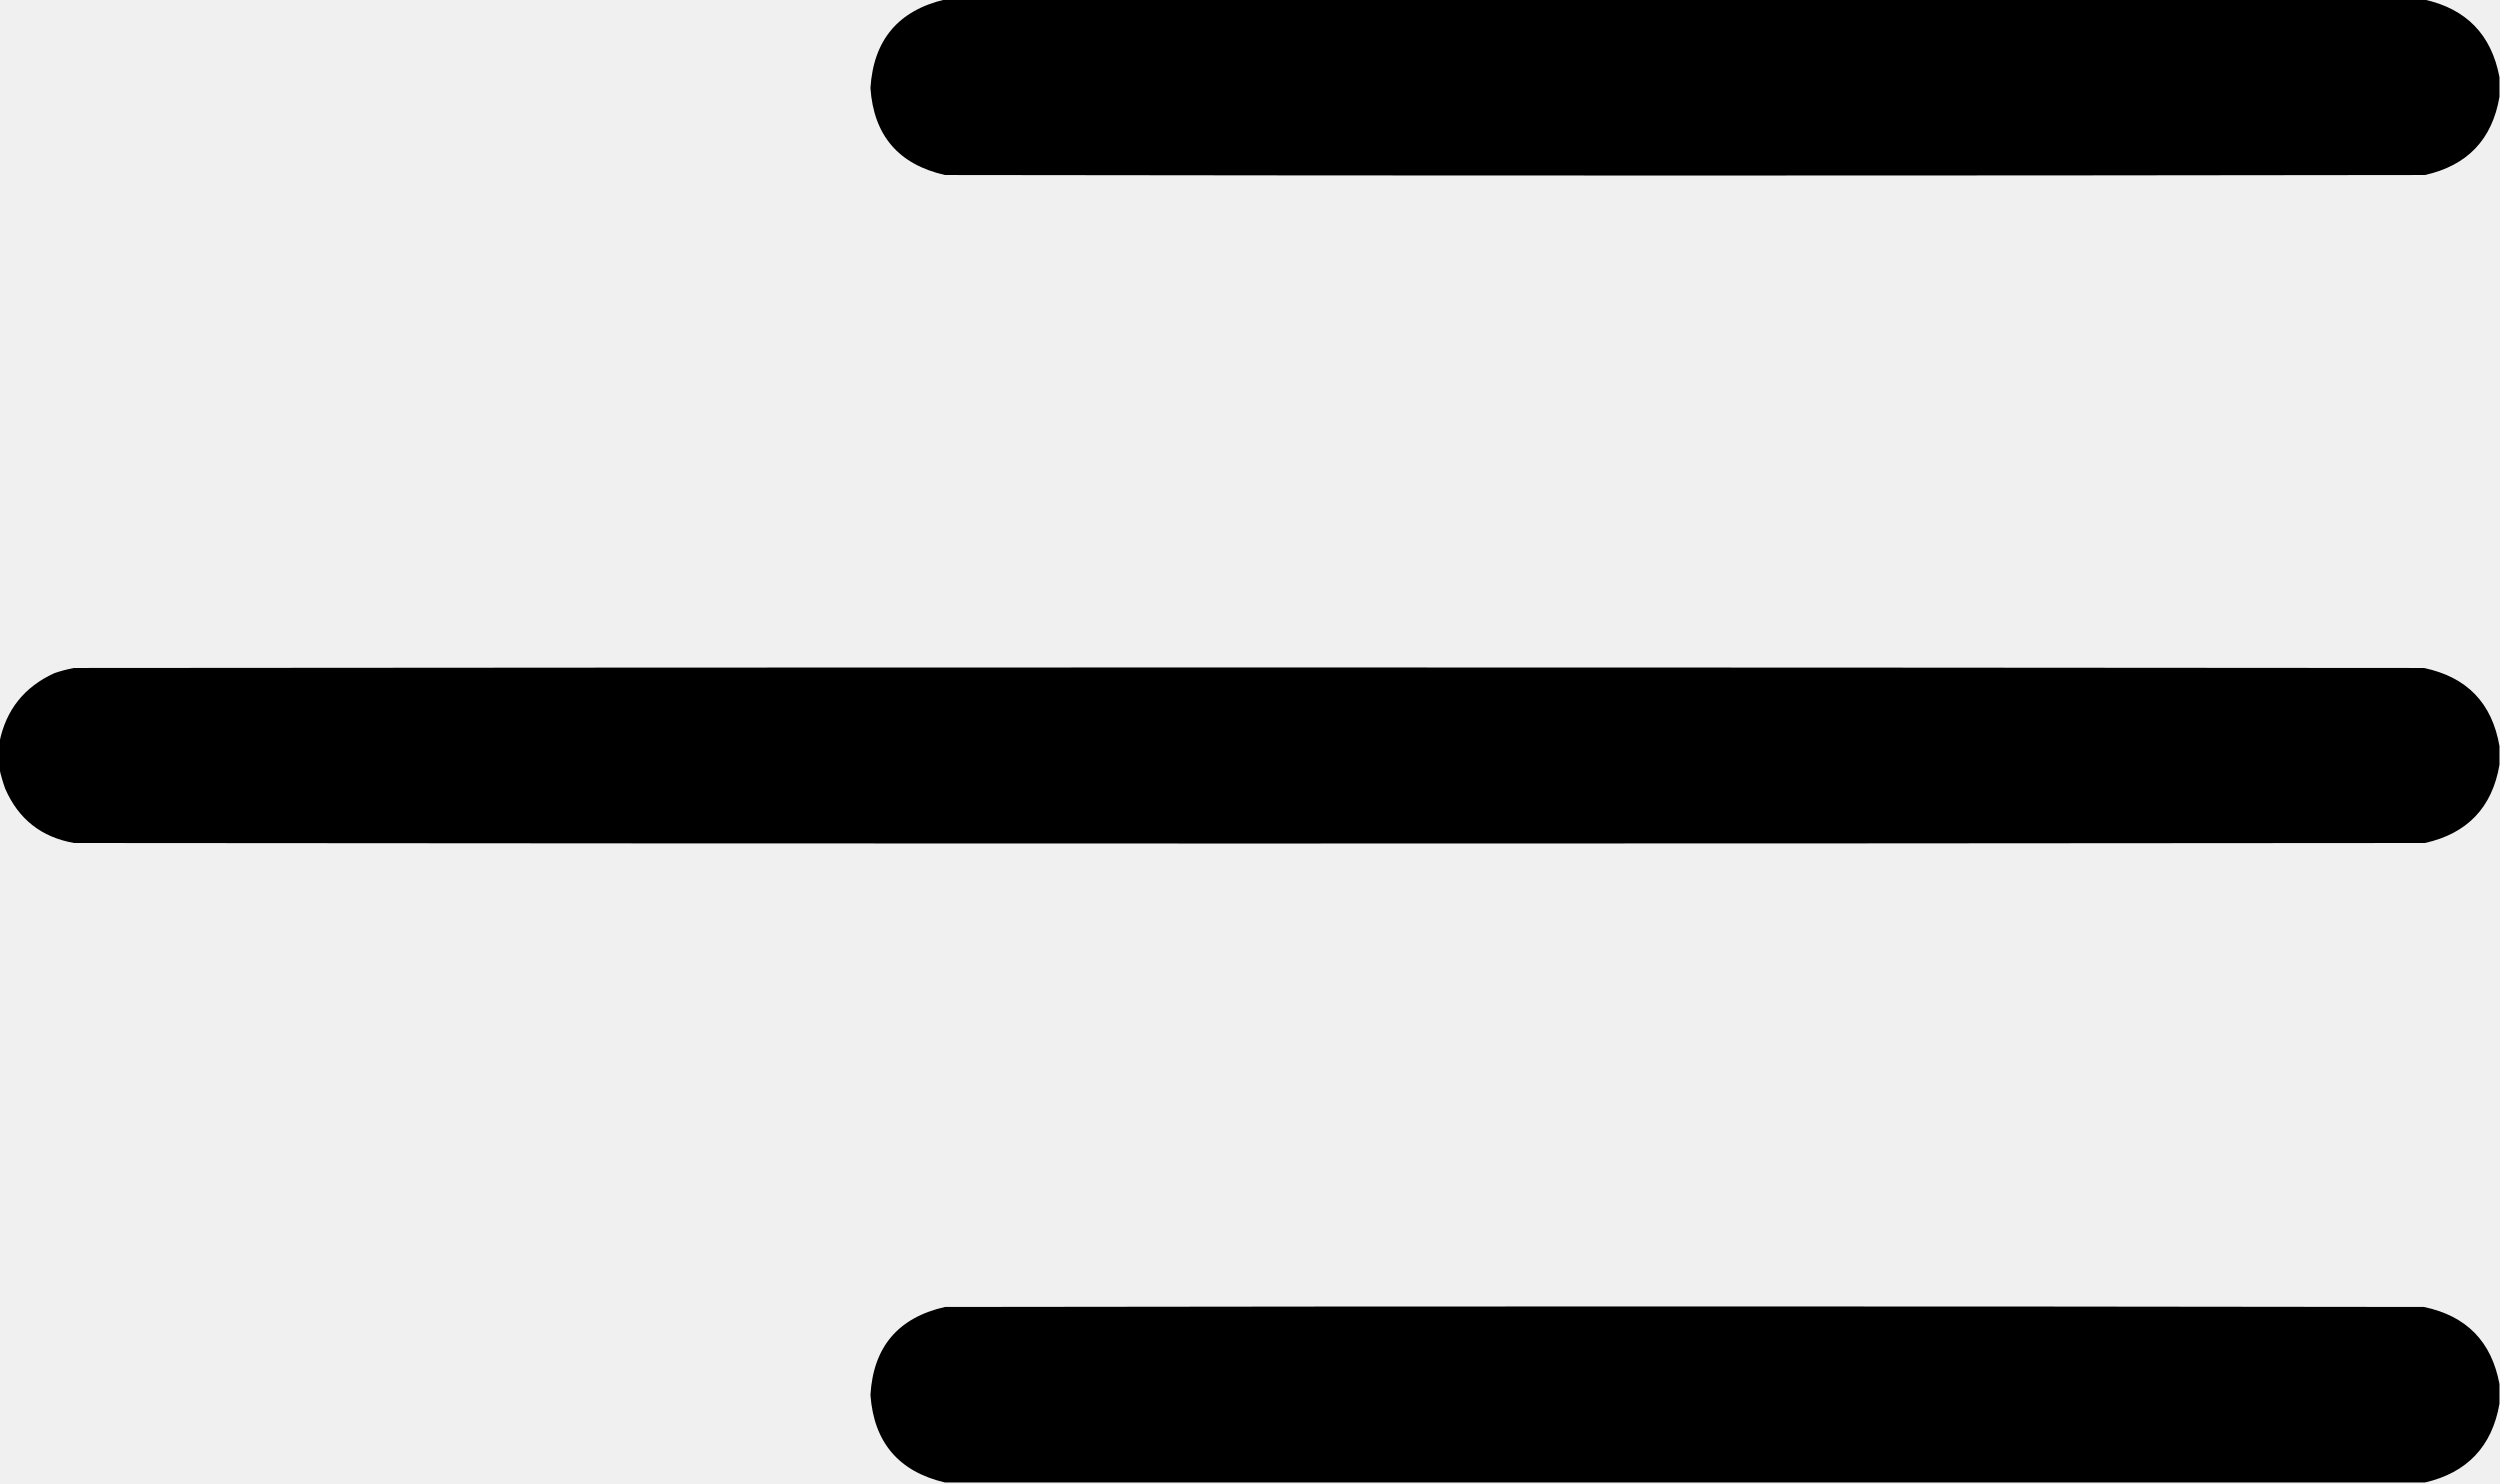
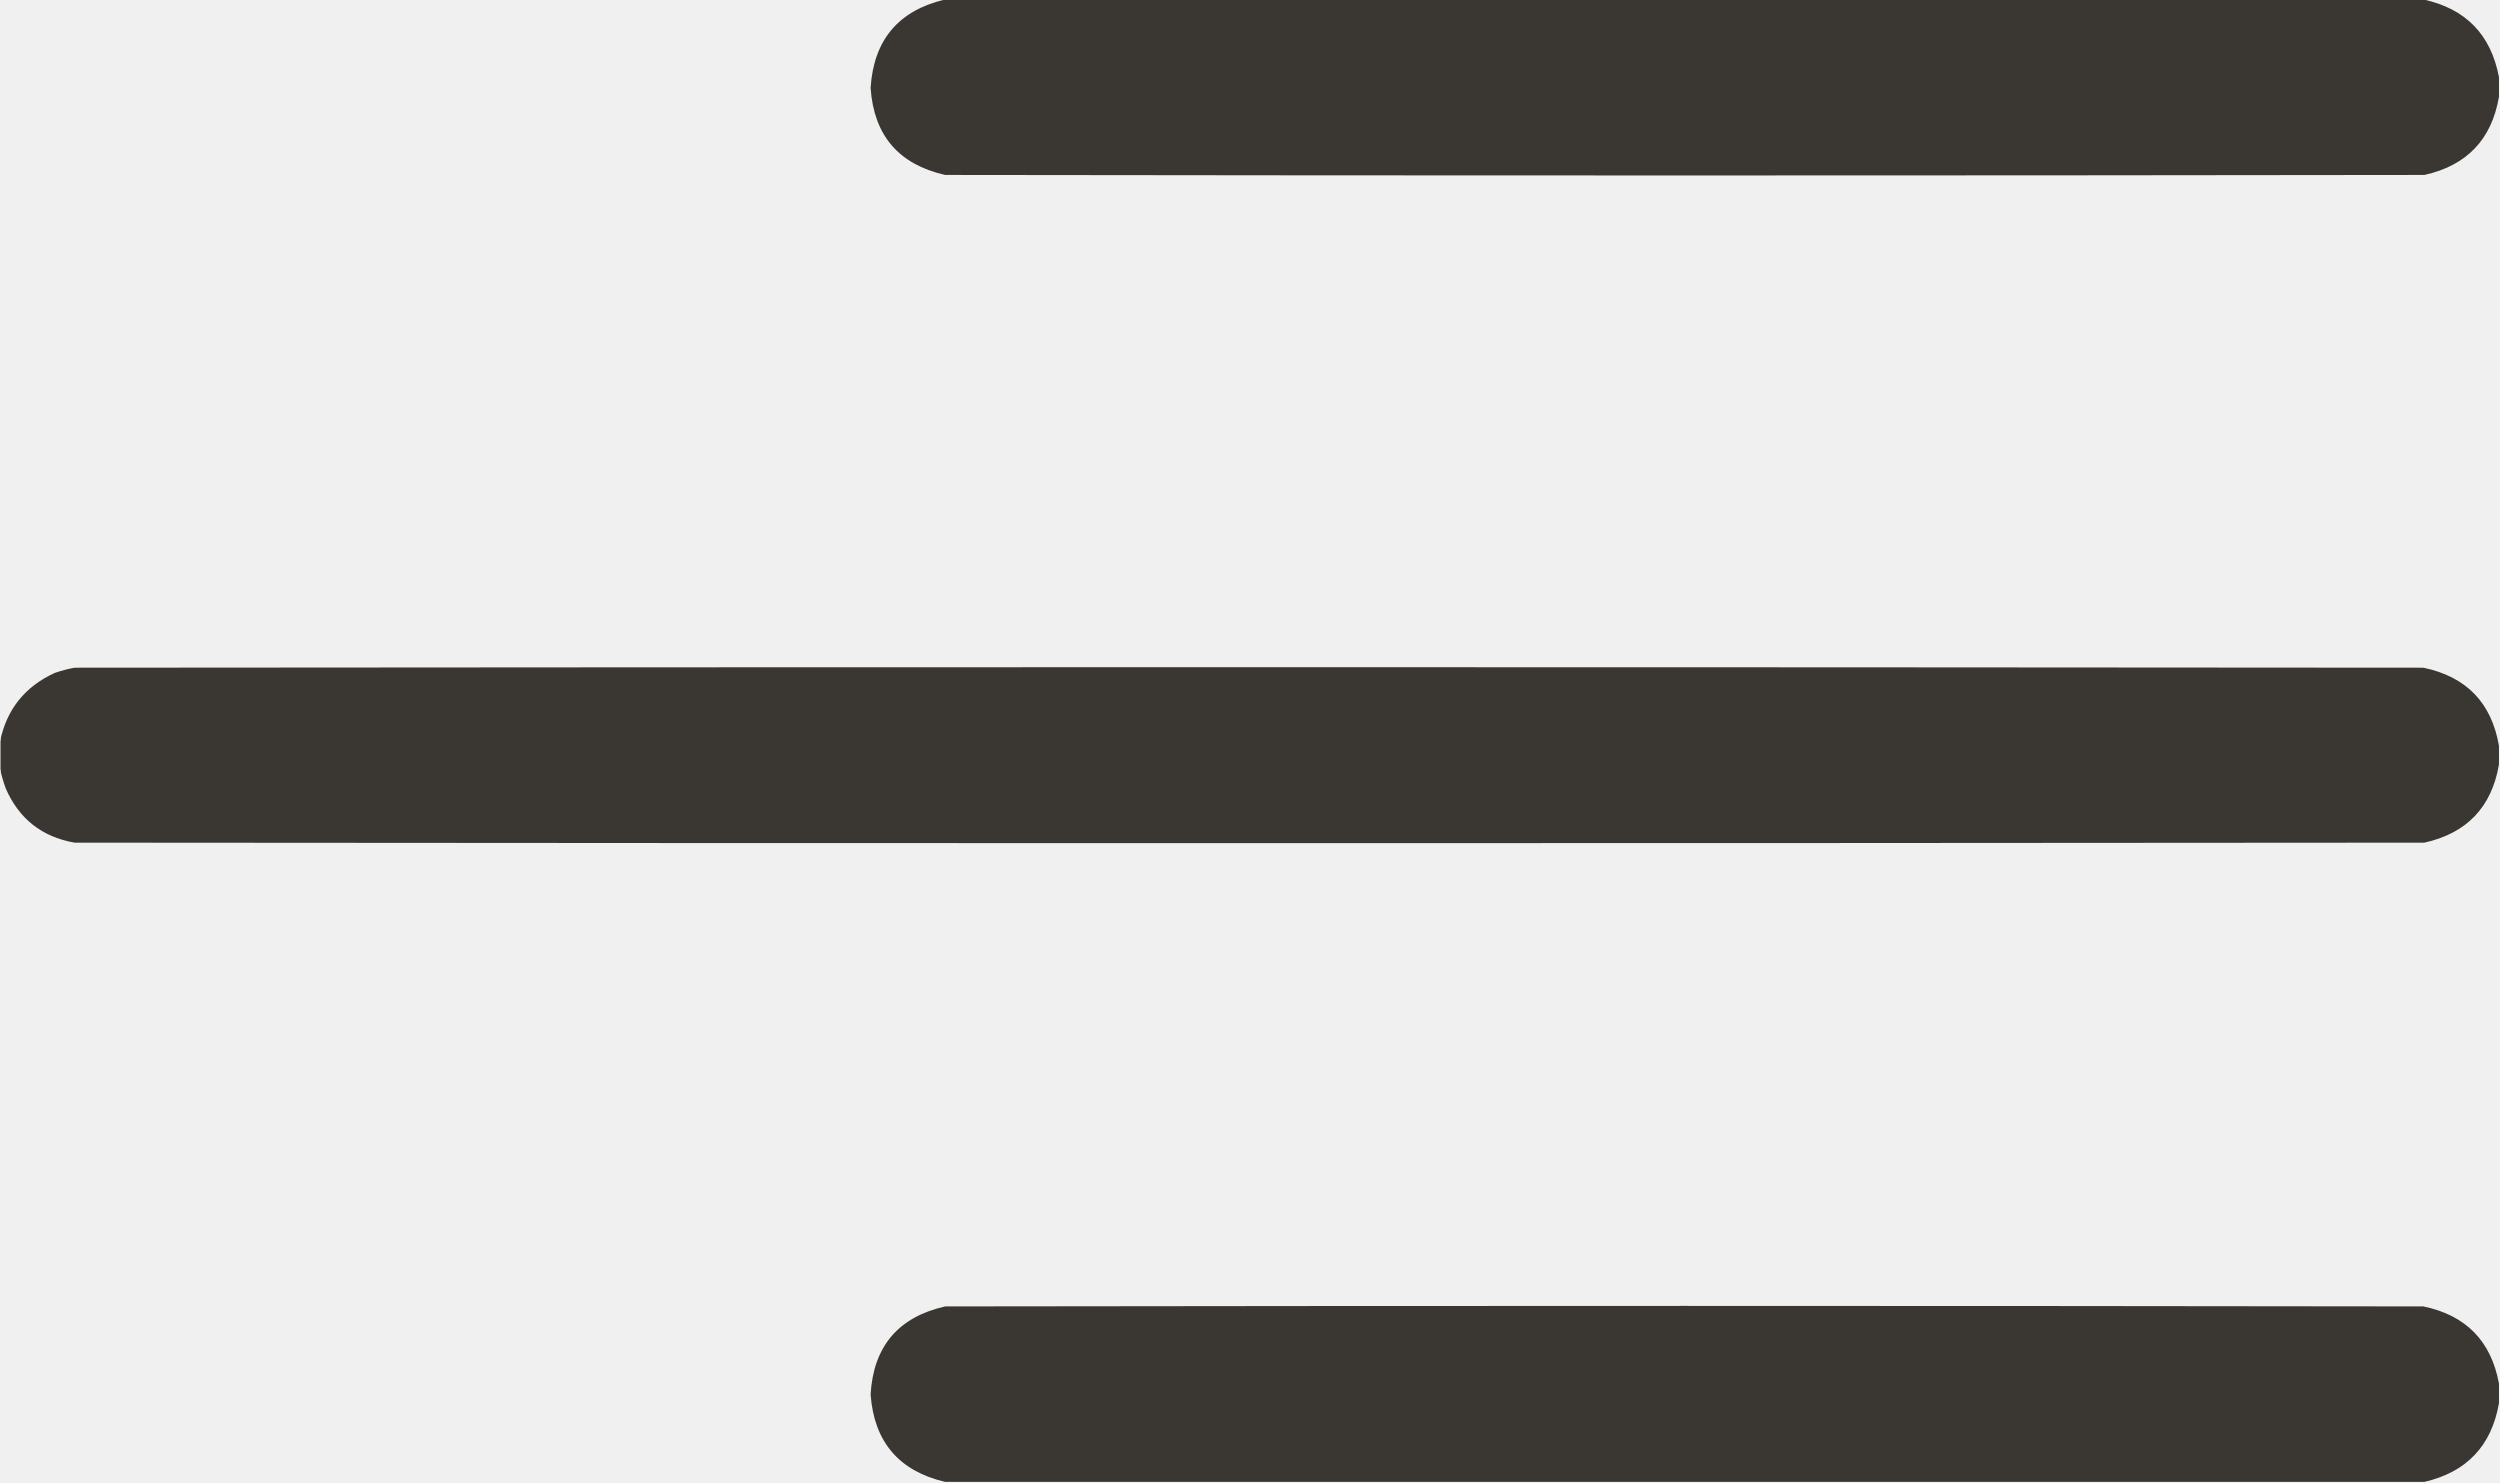
- <svg xmlns="http://www.w3.org/2000/svg" version="1.1" width="2414px" height="1432px" style="shape-rendering:geometricPrecision; text-rendering:geometricPrecision; image-rendering:optimizeQuality; fill-rule:evenodd; clip-rule:evenodd">
-   <g>
-     <path style="opacity:0.999" fill="#000000" d="M 912.5,-0.5 C 1388.5,-0.5 1864.5,-0.5 2340.5,-0.5C 2381.37,8.375 2405.71,33.375 2413.5,74.5C 2413.5,80.833 2413.5,87.167 2413.5,93.5C 2406.46,134.71 2382.46,159.876 2341.5,169C 1865.17,169.667 1388.83,169.667 912.5,169C 867.658,158.828 843.658,130.828 840.5,85C 843.41,38.6 867.41,10.101 912.5,-0.5 Z" />
+ <svg xmlns="http://www.w3.org/2000/svg" width="2415" height="1432" viewBox="0 0 2415 1432" fill="none">
+   <g clip-path="url(#clip0_563_16)">
+     <path opacity="0.999" d="M862.712 30.114C874.334 16.312 891.114 6.738 913.233 1.5H915.789H918.578H921.367H924.156H926.945H929.734H932.523H935.312H938.102H940.891H943.68H946.469H949.258H952.047H954.836H957.625H960.414H963.203H965.992H968.781H971.57H974.359H977.148H979.938H982.727H985.516H988.305H991.094H993.883H996.672H999.461H1002.25H1005.04H1007.83H1010.62H1013.41H1016.2H1018.98H1021.77H1024.56H1027.35H1030.14H1032.93H1035.72H1038.51H1041.3H1044.09H1046.88H1049.66H1052.45H1055.24H1058.03H1060.82H1063.61H1066.4H1069.19H1071.98H1074.77H1077.55H1080.34H1083.13H1085.92H1088.71H1091.5H1094.29H1097.08H1099.87H1102.66H1105.45H1108.23H1111.02H1113.81H1116.6H1119.39H1122.18H1124.97H1127.76H1130.55H1133.34H1136.12H1138.91H1141.7H1144.49H1147.28H1150.07H1152.86H1155.65H1158.44H1161.23H1164.02H1166.8H1169.59H1172.38H1175.17H1177.96H1180.75H1183.54H1186.33H1189.12H1191.91H1194.7H1197.48H1200.27H1203.06H1205.85H1208.64H1211.43H1214.22H1217.01H1219.8H1222.59H1225.38H1228.16H1230.95H1233.74H1236.53H1239.32H1242.11H1244.9H1247.69H1250.48H1253.27H1256.05H1258.84H1261.63H1264.42H1267.21H1270H1272.79H1275.58H1278.37H1281.16H1283.95H1286.73H1289.52H1292.31H1295.1H1297.89H1300.68H1303.47H1306.26H1309.05H1311.84H1314.62H1317.41H1320.2H1322.99H1325.78H1328.57H1331.36H1334.15H1336.94H1339.73H1342.52H1345.3H1348.09H1350.88H1353.67H1356.46H1359.25H1362.04H1364.83H1367.62H1370.41H1373.2H1375.98H1378.77H1381.56H1384.35H1387.14H1389.93H1392.72H1395.51H1398.3H1401.09H1403.88H1406.66H1409.45H1412.24H1415.03H1417.82H1420.61H1423.4H1426.19H1428.98H1431.77H1434.55H1437.34H1440.13H1442.92H1445.71H1448.5H1451.29H1454.08H1456.87H1459.66H1462.45H1465.23H1468.02H1470.81H1473.6H1476.39H1479.18H1481.97H1484.76H1487.55H1490.34H1493.12H1495.91H1498.7H1501.49H1504.28H1507.07H1509.86H1512.65H1515.44H1518.23H1521.02H1523.8H1526.59H1529.38H1532.17H1534.96H1537.75H1540.54H1543.33H1546.12H1548.91H1551.7H1554.48H1557.27H1560.06H1562.85H1565.64H1568.43H1571.22H1574.01H1576.8H1579.59H1582.38H1585.16H1587.95H1590.74H1593.53H1596.32H1599.11H1601.9H1604.69H1607.48H1610.27H1613.05H1615.84H1618.63H1621.42H1624.21H1627H1629.79H1632.58H1635.37H1638.16H1640.95H1643.73H1646.52H1649.31H1652.1H1654.89H1657.68H1660.47H1663.26H1666.05H1668.84H1671.62H1674.41H1677.2H1679.99H1682.78H1685.57H1688.36H1691.15H1693.94H1696.73H1699.52H1702.3H1705.09H1707.88H1710.67H1713.46H1716.25H1719.04H1721.83H1724.62H1727.41H1730.2H1732.98H1735.77H1738.56H1741.35H1744.14H1746.93H1749.72H1752.51H1755.3H1758.09H1760.88H1763.66H1766.45H1769.24H1772.03H1774.82H1777.61H1780.4H1783.19H1785.98H1788.77H1791.55H1794.34H1797.13H1799.92H1802.71H1805.5H1808.29H1811.08H1813.87H1816.66H1819.45H1822.23H1825.02H1827.81H1830.6H1833.39H1836.18H1838.97H1841.76H1844.55H1847.34H1850.12H1852.91H1855.7H1858.49H1861.28H1864.07H1866.86H1869.65H1872.44H1875.23H1878.02H1880.8H1883.59H1886.38H1889.17H1891.96H1894.75H1897.54H1900.33H1903.12H1905.91H1908.7H1911.48H1914.27H1917.06H1919.85H1922.64H1925.43H1928.22H1931.01H1933.8H1936.59H1939.38H1942.16H1944.95H1947.74H1950.53H1953.32H1956.11H1958.9H1961.69H1964.48H1967.27H1970.05H1972.84H1975.63H1978.42H1981.21H1984H1986.79H1989.58H1992.37H1995.16H1997.95H2000.73H2003.52H2006.31H2009.1H2011.89H2014.68H2017.47H2020.26H2023.05H2025.84H2028.62H2031.41H2034.2H2036.99H2039.78H2042.57H2045.36H2048.15H2050.94H2053.73H2056.52H2059.3H2062.09H2064.88H2067.67H2070.46H2073.25H2076.04H2078.83H2081.62H2084.41H2087.2H2089.98H2092.77H2095.56H2098.35H2101.14H2103.93H2106.72H2109.51H2112.3H2115.09H2117.88H2120.66H2123.45H2126.24H2129.03H2131.82H2134.61H2137.4H2140.19H2142.98H2145.77H2148.55H2151.34H2154.13H2156.92H2159.71H2162.5H2165.29H2168.08H2170.87H2173.66H2176.45H2179.23H2182.02H2184.81H2187.6H2190.39H2193.18H2195.97H2198.76H2201.55H2204.34H2207.12H2209.91H2212.7H2215.49H2218.28H2221.07H2223.86H2226.65H2229.44H2232.23H2235.02H2237.8H2240.59H2243.38H2246.17H2248.96H2251.75H2254.54H2257.33H2260.12H2262.91H2265.7H2268.48H2271.27H2274.06H2276.85H2279.64H2282.43H2285.22H2288.01H2290.8H2293.59H2296.38H2299.16H2301.95H2304.74H2307.53H2310.32H2313.11H2315.9H2318.69H2321.48H2324.27H2327.05H2329.84H2332.63H2335.42H2338.21H2340.78C2360.81 5.883 2376.67 14.177 2388.47 26.301C2400.28 38.431 2408.15 54.52 2412 74.689V74.723V74.76V74.797V74.834V74.871V74.908V74.945V74.982V75.019V75.057V75.094V75.131V75.168V75.205V75.242V75.279V75.316V75.353V75.391V75.428V75.465V75.502V75.539V75.576V75.613V75.65V75.688V75.725V75.762V75.799V75.836V75.873V75.91V75.947V75.984V76.022V76.059V76.096V76.133V76.17V76.207V76.244V76.281V76.318V76.356V76.393V76.43V76.467V76.504V76.541V76.578V76.615V76.652V76.689V76.727V76.764V76.801V76.838V76.875V76.912V76.949V76.986V77.023V77.061V77.098V77.135V77.172V77.209V77.246V77.283V77.32V77.357V77.394V77.432V77.469V77.506V77.543V77.58V77.617V77.654V77.691V77.728V77.766V77.803V77.84V77.877V77.914V77.951V77.988V78.025V78.062V78.1V78.137V78.174V78.211V78.248V78.285V78.322V78.359V78.397V78.434V78.471V78.508V78.545V78.582V78.619V78.656V78.693V78.731V78.768V78.805V78.842V78.879V78.916V78.953V78.99V79.027V79.064V79.102V79.139V79.176V79.213V79.25V79.287V79.324V79.361V79.398V79.436V79.473V79.51V79.547V79.584V79.621V79.658V79.695V79.732V79.769V79.807V79.844V79.881V79.918V79.955V79.992V80.029V80.066V80.103V80.141V80.178V80.215V80.252V80.289V80.326V80.363V80.4V80.438V80.475V80.512V80.549V80.586V80.623V80.66V80.697V80.734V80.772V80.809V80.846V80.883V80.92V80.957V80.994V81.031V81.068V81.106V81.143V81.18V81.217V81.254V81.291V81.328V81.365V81.402V81.439V81.477V81.514V81.551V81.588V81.625V81.662V81.699V81.736V81.773V81.811V81.848V81.885V81.922V81.959V81.996V82.033V82.07V82.107V82.144V82.182V82.219V82.256V82.293V82.33V82.367V82.404V82.441V82.478V82.516V82.553V82.59V82.627V82.664V82.701V82.738V82.775V82.812V82.85V82.887V82.924V82.961V82.998V83.035V83.072V83.109V83.147V83.184V83.221V83.258V83.295V83.332V83.369V83.406V83.443V83.481V83.518V83.555V83.592V83.629V83.666V83.703V83.74V83.777V83.814V83.852V83.889V83.926V83.963V84V84.037V84.074V84.111V84.148V84.186V84.223V84.26V84.297V84.334V84.371V84.408V84.445V84.482V84.519V84.557V84.594V84.631V84.668V84.705V84.742V84.779V84.816V84.853V84.891V84.928V84.965V85.002V85.039V85.076V85.113V85.15V85.188V85.225V85.262V85.299V85.336V85.373V85.41V85.447V85.484V85.522V85.559V85.596V85.633V85.67V85.707V85.744V85.781V85.818V85.856V85.893V85.93V85.967V86.004V86.041V86.078V86.115V86.152V86.189V86.227V86.264V86.301V86.338V86.375V86.412V86.449V86.486V86.523V86.561V86.598V86.635V86.672V86.709V86.746V86.783V86.82V86.857V86.894V86.932V86.969V87.006V87.043V87.08V87.117V87.154V87.191V87.228V87.266V87.303V87.34V87.377V87.414V87.451V87.488V87.525V87.562V87.6V87.637V87.674V87.711V87.748V87.785V87.822V87.859V87.897V87.934V87.971V88.008V88.045V88.082V88.119V88.156V88.193V88.231V88.268V88.305V88.342V88.379V88.416V88.453V88.49V88.527V88.564V88.602V88.639V88.676V88.713V88.75V88.787V88.824V88.861V88.898V88.936V88.973V89.01V89.047V89.084V89.121V89.158V89.195V89.232V89.269V89.307V89.344V89.381V89.418V89.455V89.492V89.529V89.566V89.603V89.641V89.678V89.715V89.752V89.789V89.826V89.863V89.9V89.938V89.975V90.012V90.049V90.086V90.123V90.16V90.197V90.234V90.272V90.309V90.346V90.383V90.42V90.457V90.494V90.531V90.568V90.606V90.643V90.68V90.717V90.754V90.791V90.828V90.865V90.902V90.939V90.977V91.014V91.051V91.088V91.125V91.162V91.199V91.236V91.273V91.311V91.348V91.385V91.422V91.459V91.496V91.533V91.57V91.607V91.644V91.682V91.719V91.756V91.793V91.83V91.867V91.904V91.941V91.978V92.016V92.053V92.09V92.127V92.164V92.201V92.238V92.275V92.312V92.35V92.387V92.424V92.461V92.498V92.535V92.572V92.609V92.647V92.684V92.721V92.758V92.795V92.832V92.869V92.906V92.943V92.981V93.018V93.055V93.092V93.129V93.166V93.203V93.24V93.277V93.314V93.33C2408.52 113.545 2400.91 129.694 2389.27 141.902C2377.64 154.101 2361.85 162.495 2341.78 167C1865.6 167.667 1389.41 167.667 913.226 167C891.226 161.974 874.507 152.626 862.887 139.069C851.252 125.495 844.578 107.524 843.004 84.994C844.456 62.176 851.073 43.936 862.712 30.114Z" fill="#3A3733" stroke="#3A3733" stroke-width="4" />
+     <path opacity="0.999" d="M2388.95 671.775C2400.75 683.98 2408.47 700.236 2412 720.671V720.676V720.711V720.746V720.781V720.816V720.852V720.887V720.922V720.957V720.992V721.027V721.063V721.098V721.133V721.168V721.203V721.238V721.273V721.309V721.344V721.379V721.414V721.449V721.484V721.52V721.555V721.59V721.625V721.66V721.695V721.73V721.766V721.801V721.836V721.871V721.906V721.941V721.977V722.012V722.047V722.082V722.117V722.152V722.188V722.223V722.258V722.293V722.328V722.363V722.398V722.434V722.469V722.504V722.539V722.574V722.609V722.645V722.68V722.715V722.75V722.785V722.82V722.855V722.891V722.926V722.961V722.996V723.031V723.066V723.102V723.137V723.172V723.207V723.242V723.277V723.313V723.348V723.383V723.418V723.453V723.488V723.523V723.559V723.594V723.629V723.664V723.699V723.734V723.77V723.805V723.84V723.875V723.91V723.945V723.98V724.016V724.051V724.086V724.121V724.156V724.191V724.227V724.262V724.297V724.332V724.367V724.402V724.438V724.473V724.508V724.543V724.578V724.613V724.648V724.684V724.719V724.754V724.789V724.824V724.859V724.895V724.93V724.965V725V725.035V725.07V725.105V725.141V725.176V725.211V725.246V725.281V725.316V725.352V725.387V725.422V725.457V725.492V725.527V725.563V725.598V725.633V725.668V725.703V725.738V725.773V725.809V725.844V725.879V725.914V725.949V725.984V726.02V726.055V726.09V726.125V726.16V726.195V726.23V726.266V726.301V726.336V726.371V726.406V726.441V726.477V726.512V726.547V726.582V726.617V726.652V726.688V726.723V726.758V726.793V726.828V726.863V726.898V726.934V726.969V727.004V727.039V727.074V727.109V727.145V727.18V727.215V727.25V727.285V727.32V727.355V727.391V727.426V727.461V727.496V727.531V727.566V727.602V727.637V727.672V727.707V727.742V727.777V727.813V727.848V727.883V727.918V727.953V727.988V728.023V728.059V728.094V728.129V728.164V728.199V728.234V728.27V728.305V728.34V728.375V728.41V728.445V728.48V728.516V728.551V728.586V728.621V728.656V728.691V728.727V728.762V728.797V728.832V728.867V728.902V728.938V728.973V729.008V729.043V729.078V729.113V729.148V729.184V729.219V729.254V729.289V729.324V729.359V729.395V729.43V729.465V729.5V729.535V729.57V729.605V729.641V729.676V729.711V729.746V729.781V729.816V729.852V729.887V729.922V729.957V729.992V730.027V730.063V730.098V730.133V730.168V730.203V730.238V730.273V730.309V730.344V730.379V730.414V730.449V730.484V730.52V730.555V730.59V730.625V730.66V730.695V730.73V730.766V730.801V730.836V730.871V730.906V730.941V730.977V731.012V731.047V731.082V731.117V731.152V731.188V731.223V731.258V731.293V731.328V731.363V731.398V731.434V731.469V731.504V731.539V731.574V731.609V731.645V731.68V731.715V731.75V731.785V731.82V731.855V731.891V731.926V731.961V731.996V732.031V732.066V732.102V732.137V732.172V732.207V732.242V732.277V732.313V732.348V732.383V732.418V732.453V732.488V732.523V732.559V732.594V732.629V732.664V732.699V732.734V732.77V732.805V732.84V732.875V732.91V732.945V732.98V733.016V733.051V733.086V733.121V733.156V733.191V733.227V733.262V733.297V733.332V733.367V733.402V733.438V733.473V733.508V733.543V733.578V733.613V733.648V733.684V733.719V733.754V733.789V733.824V733.859V733.895V733.93V733.965V734V734.035V734.07V734.105V734.141V734.176V734.211V734.246V734.281V734.316V734.352V734.387V734.422V734.457V734.492V734.527V734.563V734.598V734.633V734.668V734.703V734.738V734.773V734.809V734.844V734.879V734.914V734.949V734.984V735.02V735.055V735.09V735.125V735.16V735.195V735.23V735.266V735.301V735.336V735.371V735.406V735.441V735.477V735.512V735.547V735.582V735.617V735.652V735.688V735.723V735.758V735.793V735.828V735.863V735.898V735.934V735.969V736.004V736.039V736.074V736.109V736.145V736.18V736.215V736.25V736.285V736.32V736.355V736.391V736.426V736.461V736.496V736.531V736.566V736.602V736.637V736.672V736.707V736.742V736.777V736.813V736.848V736.883V736.918V736.953V736.988V737.023V737.059V737.094V737.129V737.164V737.199V737.234V737.27V737.305V737.34V737.375V737.41V737.445V737.48V737.516V737.551V737.586V737.621V737.656V737.691V737.727V737.762V737.797V737.832V737.867V737.902V737.938V737.973V738.008V738.043V738.078V738.113V738.148V738.184V738.219V738.254V738.289V738.324V738.33C2408.52 758.545 2400.91 774.694 2389.27 786.902C2377.64 799.101 2361.85 807.495 2341.78 812C1585.24 812.667 828.711 812.667 72.177 812C41.384 806.524 19.84 789.494 7.36 760.761C5.134 754.596 3.348 748.436 2 742.284V742.246V742.195V742.145V742.094V742.043V741.992V741.941V741.891V741.84V741.789V741.738V741.687V741.637V741.586V741.535V741.484V741.434V741.383V741.332V741.281V741.23V741.18V741.129V741.078V741.027V740.977V740.926V740.875V740.824V740.773V740.723V740.672V740.621V740.57V740.519V740.469V740.418V740.367V740.316V740.266V740.215V740.164V740.113V740.062V740.012V739.961V739.91V739.859V739.809V739.758V739.707V739.656V739.605V739.555V739.504V739.453V739.402V739.351V739.301V739.25V739.199V739.148V739.098V739.047V738.996V738.945V738.894V738.844V738.793V738.742V738.691V738.641V738.59V738.539V738.488V738.437V738.387V738.336V738.285V738.234V738.184V738.133V738.082V738.031V737.98V737.93V737.879V737.828V737.777V737.726V737.676V737.625V737.574V737.523V737.473V737.422V737.371V737.32V737.269V737.219V737.168V737.117V737.066V737.016V736.965V736.914V736.863V736.812V736.762V736.711V736.66V736.609V736.559V736.508V736.457V736.406V736.355V736.305V736.254V736.203V736.152V736.101V736.051V736V735.949V735.898V735.848V735.797V735.746V735.695V735.644V735.594V735.543V735.492V735.441V735.391V735.34V735.289V735.238V735.187V735.137V735.086V735.035V734.984V734.934V734.883V734.832V734.781V734.73V734.68V734.629V734.578V734.527V734.476V734.426V734.375V734.324V734.273V734.223V734.172V734.121V734.07V734.019V733.969V733.918V733.867V733.816V733.766V733.715V733.664V733.613V733.562V733.512V733.461V733.41V733.359V733.309V733.258V733.207V733.156V733.105V733.055V733.004V732.953V732.902V732.852V732.801V732.75V732.699V732.648V732.598V732.547V732.496V732.445V732.394V732.344V732.293V732.242V732.191V732.141V732.09V732.039V731.988V731.937V731.887V731.836V731.785V731.734V731.684V731.633V731.582V731.531V731.48V731.43V731.379V731.328V731.277V731.227V731.176V731.125V731.074V731.023V730.973V730.922V730.871V730.82V730.77V730.719V730.668V730.617V730.566V730.516V730.465V730.414V730.363V730.312V730.262V730.211V730.16V730.109V730.059V730.008V729.957V729.906V729.855V729.805V729.754V729.703V729.652V729.602V729.551V729.5V729.449V729.398V729.348V729.297V729.246V729.195V729.145V729.094V729.043V728.992V728.941V728.891V728.84V728.789V728.738V728.688V728.637V728.586V728.535V728.484V728.434V728.383V728.332V728.281V728.23V728.18V728.129V728.078V728.027V727.977V727.926V727.875V727.824V727.773V727.723V727.672V727.621V727.57V727.52V727.469V727.418V727.367V727.316V727.266V727.215V727.164V727.113V727.063V727.012V726.961V726.91V726.859V726.809V726.758V726.707V726.656V726.606V726.555V726.504V726.453V726.402V726.352V726.301V726.25V726.199V726.149V726.098V726.047V725.996V725.945V725.895V725.844V725.793V725.742V725.691V725.641V725.59V725.539V725.488V725.438V725.387V725.336V725.285V725.234V725.184V725.133V725.082V725.031V724.981V724.93V724.879V724.828V724.777V724.727V724.676V724.625V724.574V724.524V724.473V724.422V724.371V724.32V724.27V724.219V724.168V724.117V724.066V724.016V723.965V723.914V723.863V723.813V723.762V723.711V723.66V723.609V723.559V723.508V723.457V723.406V723.356V723.305V723.254V723.203V723.152V723.102V723.051V723V722.949V722.899V722.848V722.797V722.746V722.695V722.645V722.594V722.543V722.492V722.442V722.391V722.34V722.289V722.238V722.188V722.137V722.086V722.035V721.984V721.934V721.883V721.832V721.781V721.731V721.68V721.629V721.578V721.527V721.477V721.426V721.375V721.324V721.274V721.223V721.172V721.121V721.07V721.02V720.969V720.918V720.867V720.817V720.766V720.715V720.664V720.613V720.563V720.512V720.461V720.41V720.359V720.309V720.258V720.207V720.156V720.106V720.055V720.004V719.953V719.902V719.852V719.801V719.75V719.699V719.649V719.598V719.547V719.496V719.445V719.395V719.344V719.293V719.242V719.191V719.141V719.09V719.039V718.988V718.938V718.887V718.836V718.785V718.734V718.684V718.633V718.582V718.531V718.481V718.43V718.379V718.328V718.277V718.227V718.176V718.125V718.074V718.023V717.973V717.922V717.871V717.82V717.77V717.719V717.668V717.617V717.566V717.516V717.465V717.414V717.363V717.313V717.262V717.211V717.16V717.109V717.059V717.008V716.957V716.906V716.855V716.805V716.754V716.703V716.702C8.213 686.383 25.414 664.821 53.742 651.86C59.771 649.791 65.918 648.171 72.186 647C828.387 646.333 1584.59 646.333 2340.79 647C2361.14 651.287 2377.15 659.575 2388.95 671.775Z" fill="#3A3733" stroke="#3A3733" stroke-width="4" />
+     <path opacity="0.999" d="M2388.62 1288.44C2400.42 1300.48 2408.24 1316.52 2412 1336.68V1336.69V1336.72V1336.76V1336.8V1336.83V1336.87V1336.91V1336.95V1336.98V1337.02V1337.06V1337.09V1337.13V1337.17V1337.2V1337.24V1337.28V1337.32V1337.35V1337.39V1337.43V1337.46V1337.5V1337.54V1337.58V1337.61V1337.65V1337.69V1337.72V1337.76V1337.8V1337.84V1337.87V1337.91V1337.95V1337.98V1338.02V1338.06V1338.1V1338.13V1338.17V1338.21V1338.24V1338.28V1338.32V1338.35V1338.39V1338.43V1338.47V1338.5V1338.54V1338.58V1338.61V1338.65V1338.69V1338.73V1338.76V1338.8V1338.84V1338.87V1338.91V1338.95V1338.99V1339.02V1339.06V1339.1V1339.13V1339.17V1339.21V1339.25V1339.28V1339.32V1339.36V1339.39V1339.43V1339.47V1339.51V1339.54V1339.58V1339.62V1339.65V1339.69V1339.73V1339.76V1339.8V1339.84V1339.88V1339.91V1339.95V1339.99V1340.02V1340.06V1340.1V1340.14V1340.17V1340.21V1340.25V1340.28V1340.32V1340.36V1340.4V1340.43V1340.47V1340.51V1340.54V1340.58V1340.62V1340.66V1340.69V1340.73V1340.77V1340.8V1340.84V1340.88V1340.92V1340.95V1340.99V1341.03V1341.06V1341.1V1341.14V1341.17V1341.21V1341.25V1341.29V1341.32V1341.36V1341.4V1341.43V1341.47V1341.51V1341.55V1341.58V1341.62V1341.66V1341.69V1341.73V1341.77V1341.81V1341.84V1341.88V1341.92V1341.95V1341.99V1342.03V1342.07V1342.1V1342.14V1342.18V1342.21V1342.25V1342.29V1342.33V1342.36V1342.4V1342.44V1342.47V1342.51V1342.55V1342.59V1342.62V1342.66V1342.7V1342.73V1342.77V1342.81V1342.85V1342.88V1342.92V1342.96V1342.99V1343.03V1343.07V1343.1V1343.14V1343.18V1343.22V1343.25V1343.29V1343.33V1343.36V1343.4V1343.44V1343.48V1343.51V1343.55V1343.59V1343.62V1343.66V1343.7V1343.74V1343.77V1343.81V1343.85V1343.88V1343.92V1343.96V1344V1344.03V1344.07V1344.11V1344.14V1344.18V1344.22V1344.26V1344.29V1344.33V1344.37V1344.4V1344.44V1344.48V1344.52V1344.55V1344.59V1344.63V1344.66V1344.7V1344.74V1344.78V1344.81V1344.85V1344.89V1344.92V1344.96V1345V1345.03V1345.07V1345.11V1345.15V1345.18V1345.22V1345.26V1345.29V1345.33V1345.37V1345.41V1345.44V1345.48V1345.52V1345.55V1345.59V1345.63V1345.67V1345.7V1345.74V1345.78V1345.81V1345.85V1345.89V1345.93V1345.96V1346V1346.04V1346.07V1346.11V1346.15V1346.19V1346.22V1346.26V1346.3V1346.33V1346.37V1346.41V1346.45V1346.48V1346.52V1346.56V1346.59V1346.63V1346.67V1346.71V1346.74V1346.78V1346.82V1346.85V1346.89V1346.93V1346.97V1347V1347.04V1347.08V1347.11V1347.15V1347.19V1347.22V1347.26V1347.3V1347.34V1347.37V1347.41V1347.45V1347.48V1347.52V1347.56V1347.6V1347.63V1347.67V1347.71V1347.74V1347.78V1347.82V1347.86V1347.89V1347.93V1347.97V1348V1348.04V1348.08V1348.12V1348.15V1348.19V1348.23V1348.26V1348.3V1348.34V1348.38V1348.41V1348.45V1348.49V1348.52V1348.56V1348.6V1348.64V1348.67V1348.71V1348.75V1348.78V1348.82V1348.86V1348.9V1348.93V1348.97V1349.01V1349.04V1349.08V1349.12V1349.16V1349.19V1349.23V1349.27V1349.3V1349.34V1349.38V1349.41V1349.45V1349.49V1349.53V1349.56V1349.6V1349.64V1349.67V1349.71V1349.75V1349.79V1349.82V1349.86V1349.9V1349.93V1349.97V1350.01V1350.05V1350.08V1350.12V1350.16V1350.19V1350.23V1350.27V1350.31V1350.34V1350.38V1350.42V1350.45V1350.49V1350.53V1350.57V1350.6V1350.64V1350.68V1350.71V1350.75V1350.79V1350.83V1350.86V1350.9V1350.94V1350.97V1351.01V1351.05V1351.08V1351.12V1351.16V1351.2V1351.23V1351.27V1351.31V1351.34V1351.38V1351.42V1351.46V1351.49V1351.53V1351.57V1351.6V1351.64V1351.68V1351.72V1351.75V1351.79V1351.83V1351.86V1351.9V1351.94V1351.98V1352.01V1352.05V1352.09V1352.12V1352.16V1352.2V1352.24V1352.27V1352.31V1352.35V1352.38V1352.42V1352.46V1352.5V1352.53V1352.57V1352.61V1352.64V1352.68V1352.72V1352.75V1352.79V1352.83V1352.87V1352.9V1352.94V1352.98V1353.01V1353.05V1353.09V1353.13V1353.16V1353.2V1353.24V1353.27V1353.31V1353.35V1353.39V1353.42V1353.46V1353.5V1353.53V1353.57V1353.61V1353.65V1353.68V1353.72V1353.76V1353.79V1353.83V1353.87V1353.9V1353.94V1353.98V1354.02V1354.05V1354.09V1354.13V1354.16V1354.2V1354.24V1354.28V1354.31V1354.35V1354.39V1354.42V1354.46V1354.5V1354.54V1354.57V1354.61V1354.65V1354.68V1354.72V1354.76V1354.8V1354.83V1354.87V1354.91V1354.94V1354.98V1355.02V1355.05V1355.09V1355.13V1355.17V1355.2V1355.24V1355.28V1355.31V1355.33C2408.43 1375.55 2400.78 1391.75 2389.13 1404.04C2377.5 1416.33 2361.75 1424.84 2341.77 1429.5H2339.21H2336.42H2333.63H2330.84H2328.05H2325.25H2322.46H2319.67H2316.88H2314.09H2311.3H2308.51H2305.72H2302.93H2300.14H2297.34H2294.55H2291.76H2288.97H2286.18H2283.39H2280.6H2277.81H2275.02H2272.22H2269.43H2266.64H2263.85H2261.06H2258.27H2255.48H2252.69H2249.9H2247.11H2244.32H2241.52H2238.73H2235.94H2233.15H2230.36H2227.57H2224.78H2221.99H2219.2H2216.4H2213.61H2210.82H2208.03H2205.24H2202.45H2199.66H2196.87H2194.08H2191.29H2188.49H2185.7H2182.91H2180.12H2177.33H2174.54H2171.75H2168.96H2166.17H2163.38H2160.58H2157.79H2155H2152.21H2149.42H2146.63H2143.84H2141.05H2138.26H2135.47H2132.67H2129.88H2127.09H2124.3H2121.51H2118.72H2115.93H2113.14H2110.35H2107.56H2104.76H2101.97H2099.18H2096.39H2093.6H2090.81H2088.02H2085.23H2082.44H2079.65H2076.85H2074.06H2071.27H2068.48H2065.69H2062.9H2060.11H2057.32H2054.53H2051.74H2048.94H2046.15H2043.36H2040.57H2037.78H2034.99H2032.2H2029.41H2026.62H2023.83H2021.03H2018.24H2015.45H2012.66H2009.87H2007.08H2004.29H2001.5H1998.71H1995.92H1993.12H1990.33H1987.54H1984.75H1981.96H1979.17H1976.38H1973.59H1970.8H1968H1965.21H1962.42H1959.63H1956.84H1954.05H1951.26H1948.47H1945.68H1942.89H1940.09H1937.3H1934.51H1931.72H1928.93H1926.14H1923.35H1920.56H1917.77H1914.98H1912.18H1909.39H1906.6H1903.81H1901.02H1898.23H1895.44H1892.65H1889.86H1887.07H1884.27H1881.48H1878.69H1875.9H1873.11H1870.32H1867.53H1864.74H1861.95H1859.16H1856.36H1853.57H1850.78H1847.99H1845.2H1842.41H1839.62H1836.83H1834.04H1831.24H1828.45H1825.66H1822.87H1820.08H1817.29H1814.5H1811.71H1808.92H1806.13H1803.33H1800.54H1797.75H1794.96H1792.17H1789.38H1786.59H1783.8H1781.01H1778.22H1775.42H1772.63H1769.84H1767.05H1764.26H1761.47H1758.68H1755.89H1753.1H1750.31H1747.51H1744.72H1741.93H1739.14H1736.35H1733.56H1730.77H1727.98H1725.19H1722.39H1719.6H1716.81H1714.02H1711.23H1708.44H1705.65H1702.86H1700.07H1697.28H1694.48H1691.69H1688.9H1686.11H1683.32H1680.53H1677.74H1674.95H1672.16H1669.37H1666.57H1663.78H1660.99H1658.2H1655.41H1652.62H1649.83H1647.04H1644.25H1641.46H1638.66H1635.87H1633.08H1630.29H1627.5H1624.71H1621.92H1619.13H1616.34H1613.54H1610.75H1607.96H1605.17H1602.38H1599.59H1596.8H1594.01H1591.22H1588.43H1585.63H1582.84H1580.05H1577.26H1574.47H1571.68H1568.89H1566.1H1563.31H1560.52H1557.72H1554.93H1552.14H1549.35H1546.56H1543.77H1540.98H1538.19H1535.4H1532.61H1529.81H1527.02H1524.23H1521.44H1518.65H1515.86H1513.07H1510.28H1507.49H1504.69H1501.9H1499.11H1496.32H1493.53H1490.74H1487.95H1485.16H1482.37H1479.58H1476.78H1473.99H1471.2H1468.41H1465.62H1462.83H1460.04H1457.25H1454.46H1451.67H1448.87H1446.08H1443.29H1440.5H1437.71H1434.92H1432.13H1429.34H1426.55H1423.76H1420.96H1418.17H1415.38H1412.59H1409.8H1407.01H1404.22H1401.43H1398.64H1395.84H1393.05H1390.26H1387.47H1384.68H1381.89H1379.1H1376.31H1373.52H1370.73H1367.93H1365.14H1362.35H1359.56H1356.77H1353.98H1351.19H1348.4H1345.61H1342.82H1340.02H1337.23H1334.44H1331.65H1328.86H1326.07H1323.28H1320.49H1317.7H1314.91H1312.11H1309.32H1306.53H1303.74H1300.95H1298.16H1295.37H1292.58H1289.79H1287H1284.2H1281.41H1278.62H1275.83H1273.04H1270.25H1267.46H1264.67H1261.88H1259.08H1256.29H1253.5H1250.71H1247.92H1245.13H1242.34H1239.55H1236.76H1233.97H1231.17H1228.38H1225.59H1222.8H1220.01H1217.22H1214.43H1211.64H1208.85H1206.06H1203.26H1200.47H1197.68H1194.89H1192.1H1189.31H1186.52H1183.73H1180.94H1178.15H1175.35H1172.56H1169.77H1166.98H1164.19H1161.4H1158.61H1155.82H1153.03H1150.24H1147.44H1144.65H1141.86H1139.07H1136.28H1133.49H1130.7H1127.91H1125.12H1122.33H1119.53H1116.74H1113.95H1111.16H1108.37H1105.58H1102.79H1100H1097.21H1094.42H1091.62H1088.83H1086.04H1083.25H1080.46H1077.67H1074.88H1072.09H1069.3H1066.51H1063.71H1060.92H1058.13H1055.34H1052.55H1049.76H1046.97H1044.18H1041.39H1038.6H1035.8H1033.01H1030.22H1027.43H1024.64H1021.85H1019.06H1016.27H1013.48H1010.68H1007.89H1005.1H1002.31H999.521H996.73H993.939H991.148H988.357H985.566H982.775H979.984H977.193H974.402H971.611H968.82H966.029H963.238H960.447H957.656H954.865H952.074H949.283H946.492H943.701H940.91H938.119H935.328H932.537H929.746H926.955H924.164H921.373H918.582H915.791H913.233C891.332 1424.32 874.657 1414.85 863.034 1401.21C851.393 1387.55 844.672 1369.52 843.004 1346.99C844.362 1324.18 850.932 1305.99 862.565 1292.26C874.184 1278.54 891.008 1269.08 913.226 1264C1389.08 1263.33 1864.94 1263.33 2340.79 1264C2360.92 1268.22 2376.82 1276.4 2388.62 1288.44Z" fill="#3A3733" stroke="#3A3733" stroke-width="4" />
  </g>
-   <g>
-     <path style="opacity:0.999" fill="#000000" d="M 2413.5,720.5 C 2413.5,726.5 2413.5,732.5 2413.5,738.5C 2406.46,779.71 2382.46,804.876 2341.5,814C 1584.83,814.667 828.167,814.667 71.5,814C 39.934,808.436 17.767,790.936 5,761.5C 2.711,755.165 0.877,748.831 -0.5,742.5C -0.5,733.833 -0.5,725.167 -0.5,716.5C 5.813,685.415 23.48,663.249 52.5,650C 58.709,647.864 65.042,646.198 71.5,645C 827.833,644.333 1584.17,644.333 2340.5,645C 2382.01,653.679 2406.35,678.846 2413.5,720.5 Z" />
-   </g>
-   <g>
-     <path style="opacity:0.999" fill="#000000" d="M 2413.5,1336.5 C 2413.5,1342.83 2413.5,1349.17 2413.5,1355.5C 2406.28,1396.72 2382.28,1422.06 2341.5,1431.5C 1865.17,1431.5 1388.83,1431.5 912.5,1431.5C 867.849,1421.01 843.849,1392.84 840.5,1347C 843.219,1300.62 867.219,1272.28 912.5,1262C 1388.5,1261.33 1864.5,1261.33 2340.5,1262C 2381.56,1270.55 2405.89,1295.39 2413.5,1336.5 Z" />
-   </g>
+   <defs>
+     <clipPath id="clip0_563_16">
+       <rect width="2414" height="1432" fill="white" transform="translate(0.5)" />
+     </clipPath>
+   </defs>
</svg>
